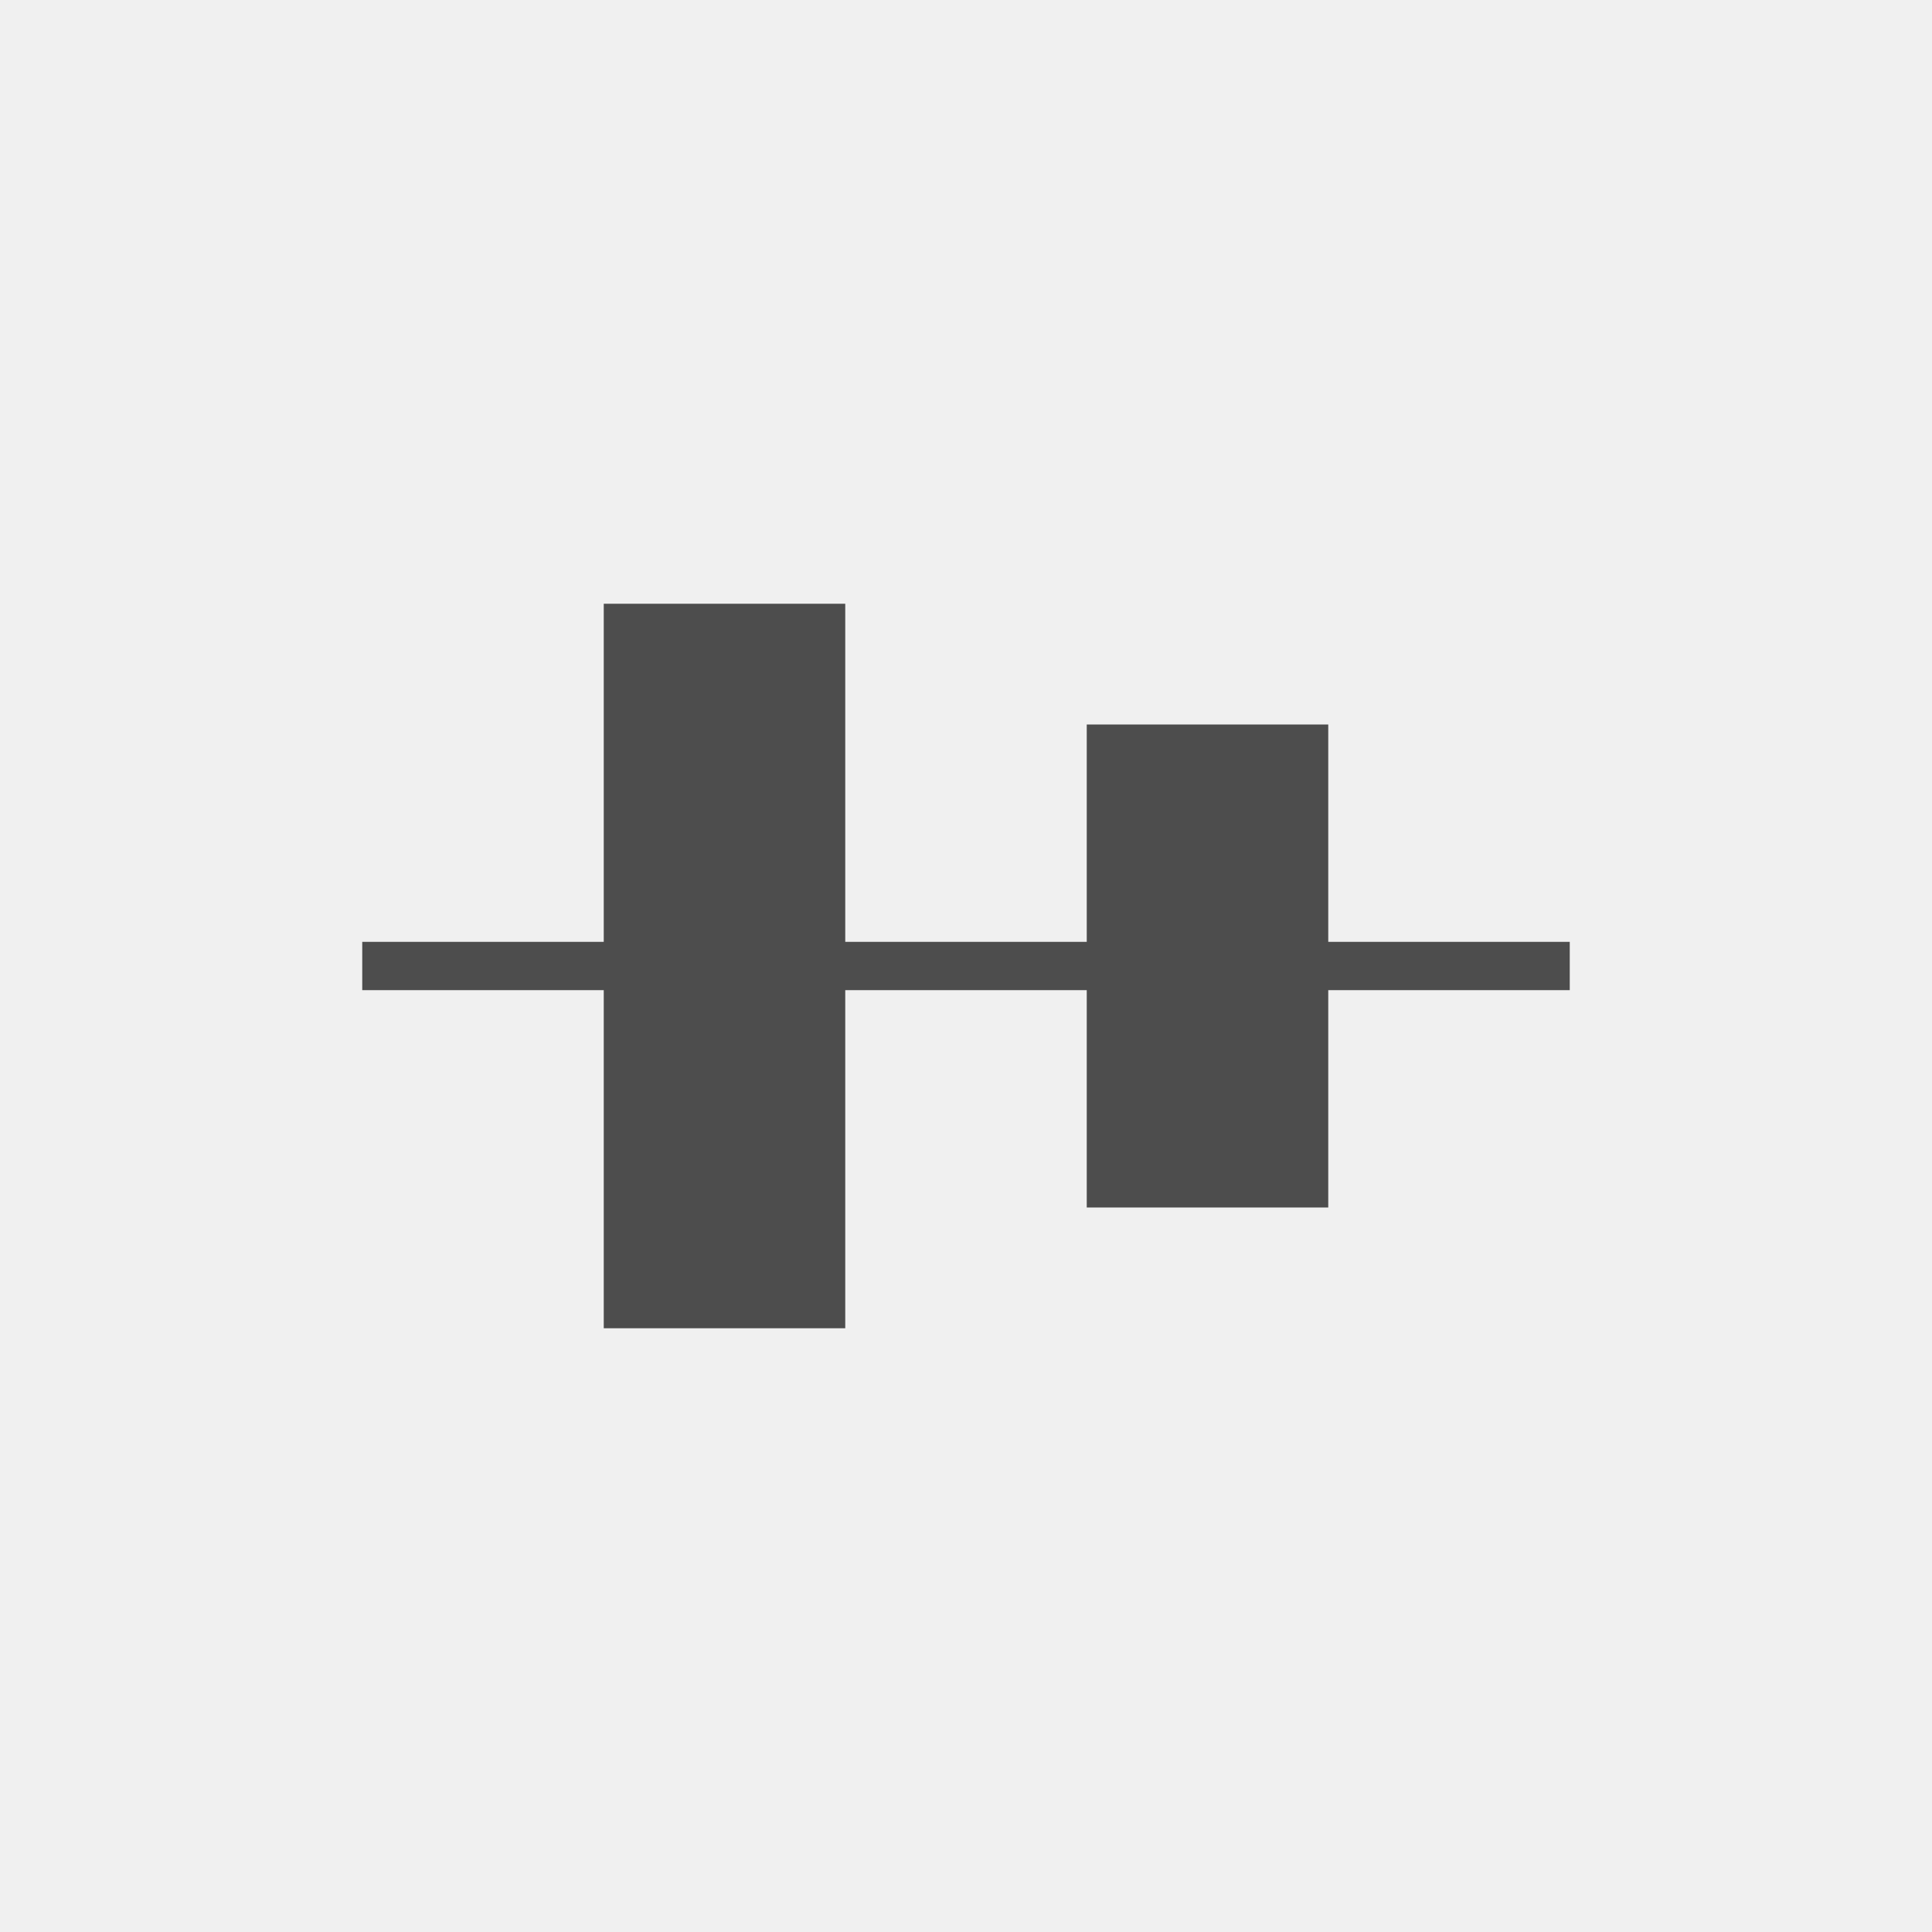
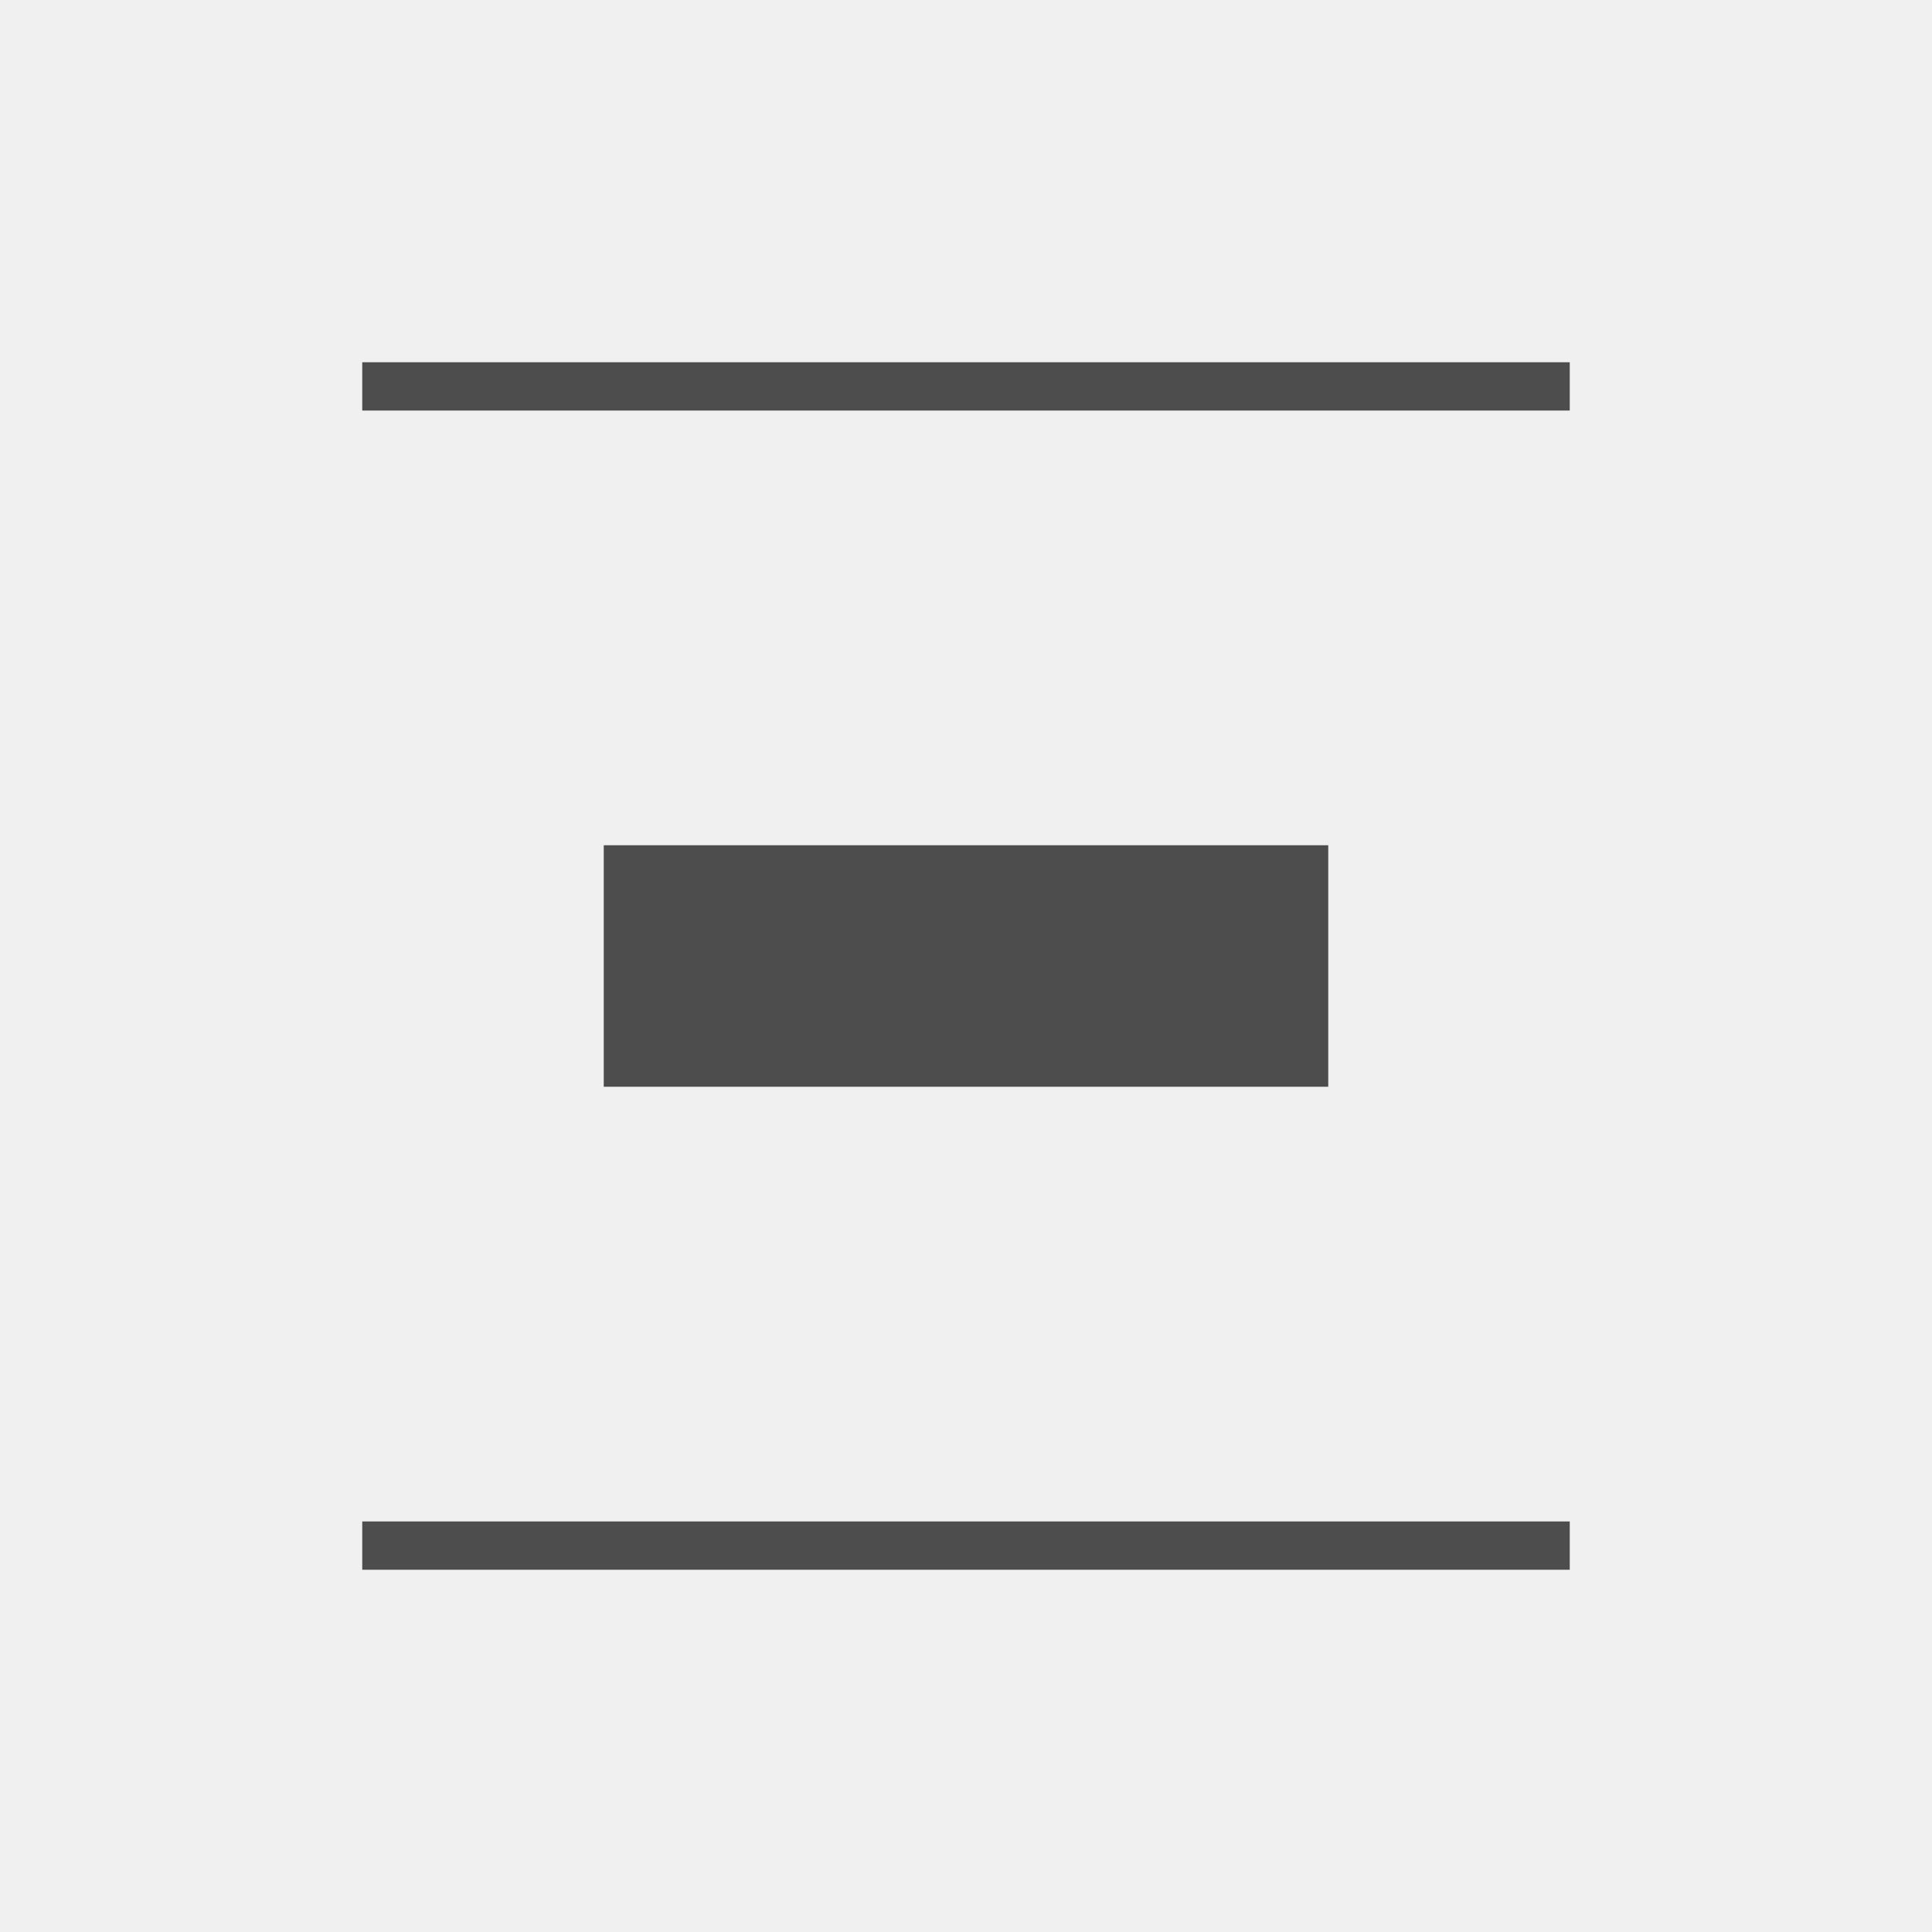
<svg xmlns="http://www.w3.org/2000/svg" width="80" height="80" viewBox="0 0 80 80">
  <g transform="translate(-1 -1)">
    <rect width="80" height="80" transform="translate(1 1)" fill="#f0f0f0" />
-     <rect width="10" height="30" transform="translate(26 26)" fill="#4d4d4d" />
-     <rect width="10" height="20" transform="translate(46 31)" fill="#4d4d4d" />
-     <rect width="50" height="2" transform="translate(16 40)" fill="#4d4d4d" />
+     <g transform="translate(0 4)">
+       <rect width="30" height="10" transform="translate(26 32)" fill="#4d4d4d" />
+       <rect width="50" height="2" transform="translate(16 12)" fill="#4d4d4d" />
+       <rect width="50" height="2" transform="translate(16 60)" fill="#4d4d4d" />
+     </g>
  </g>
</svg>
